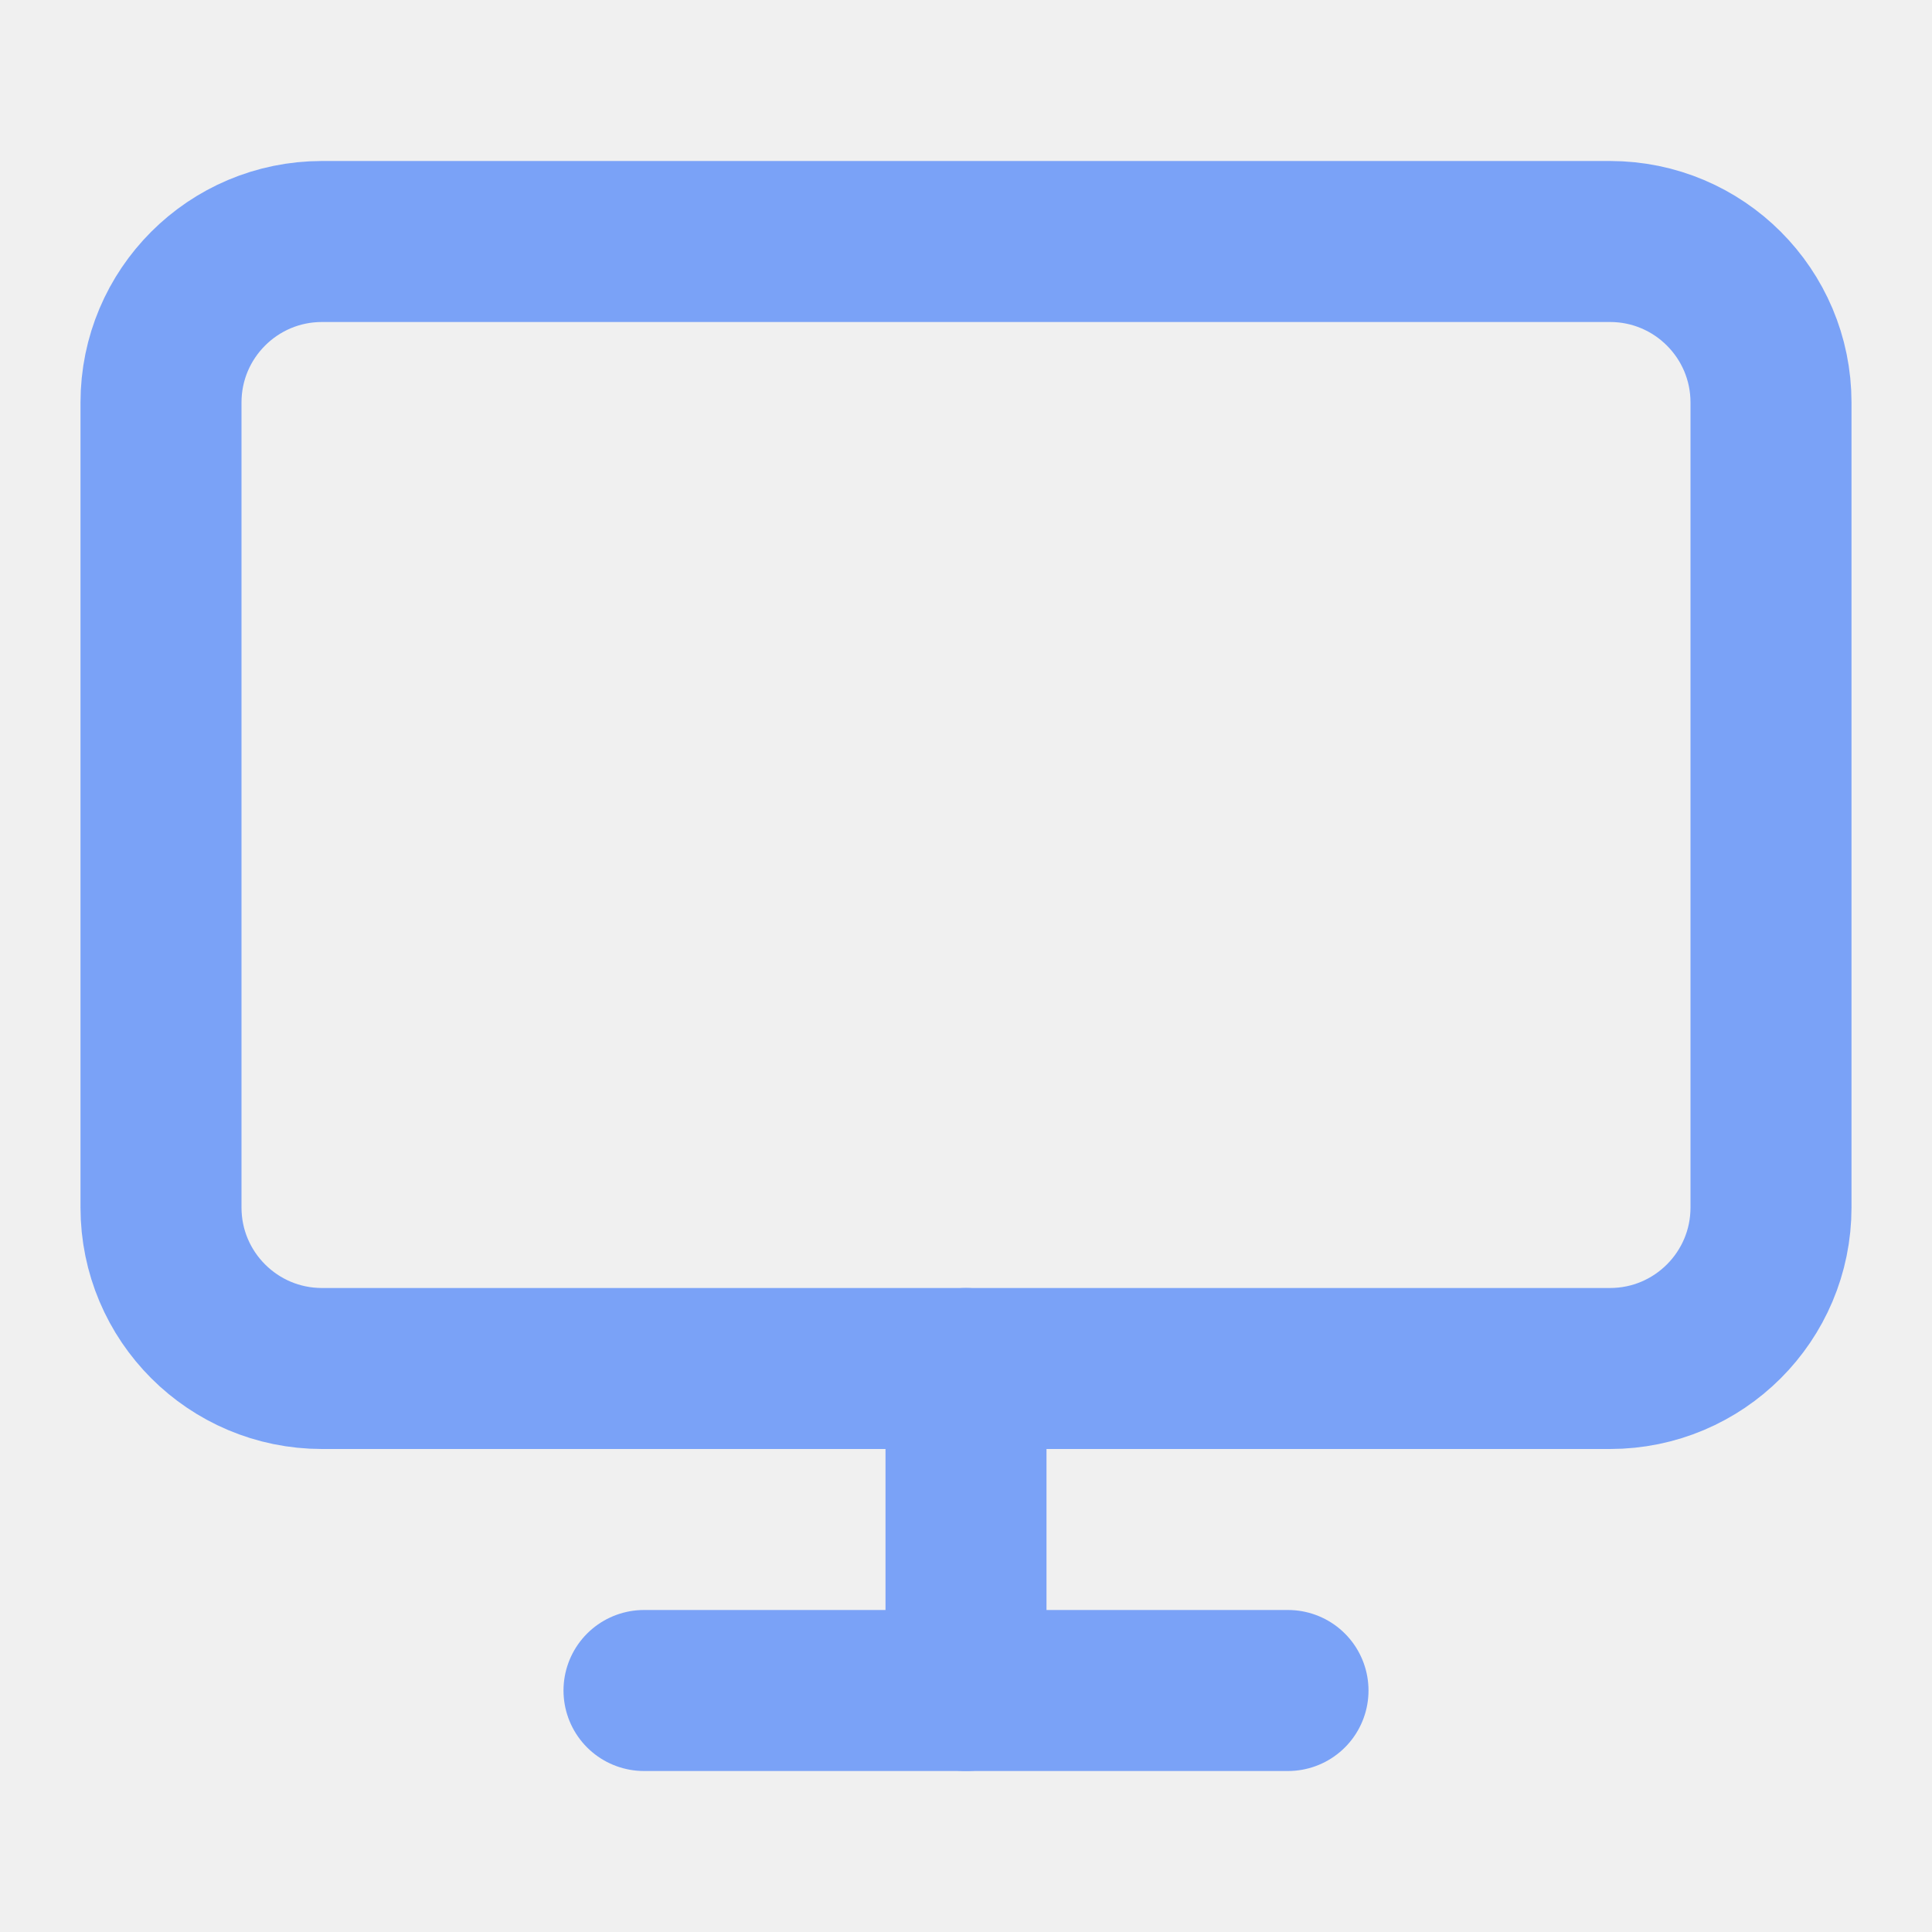
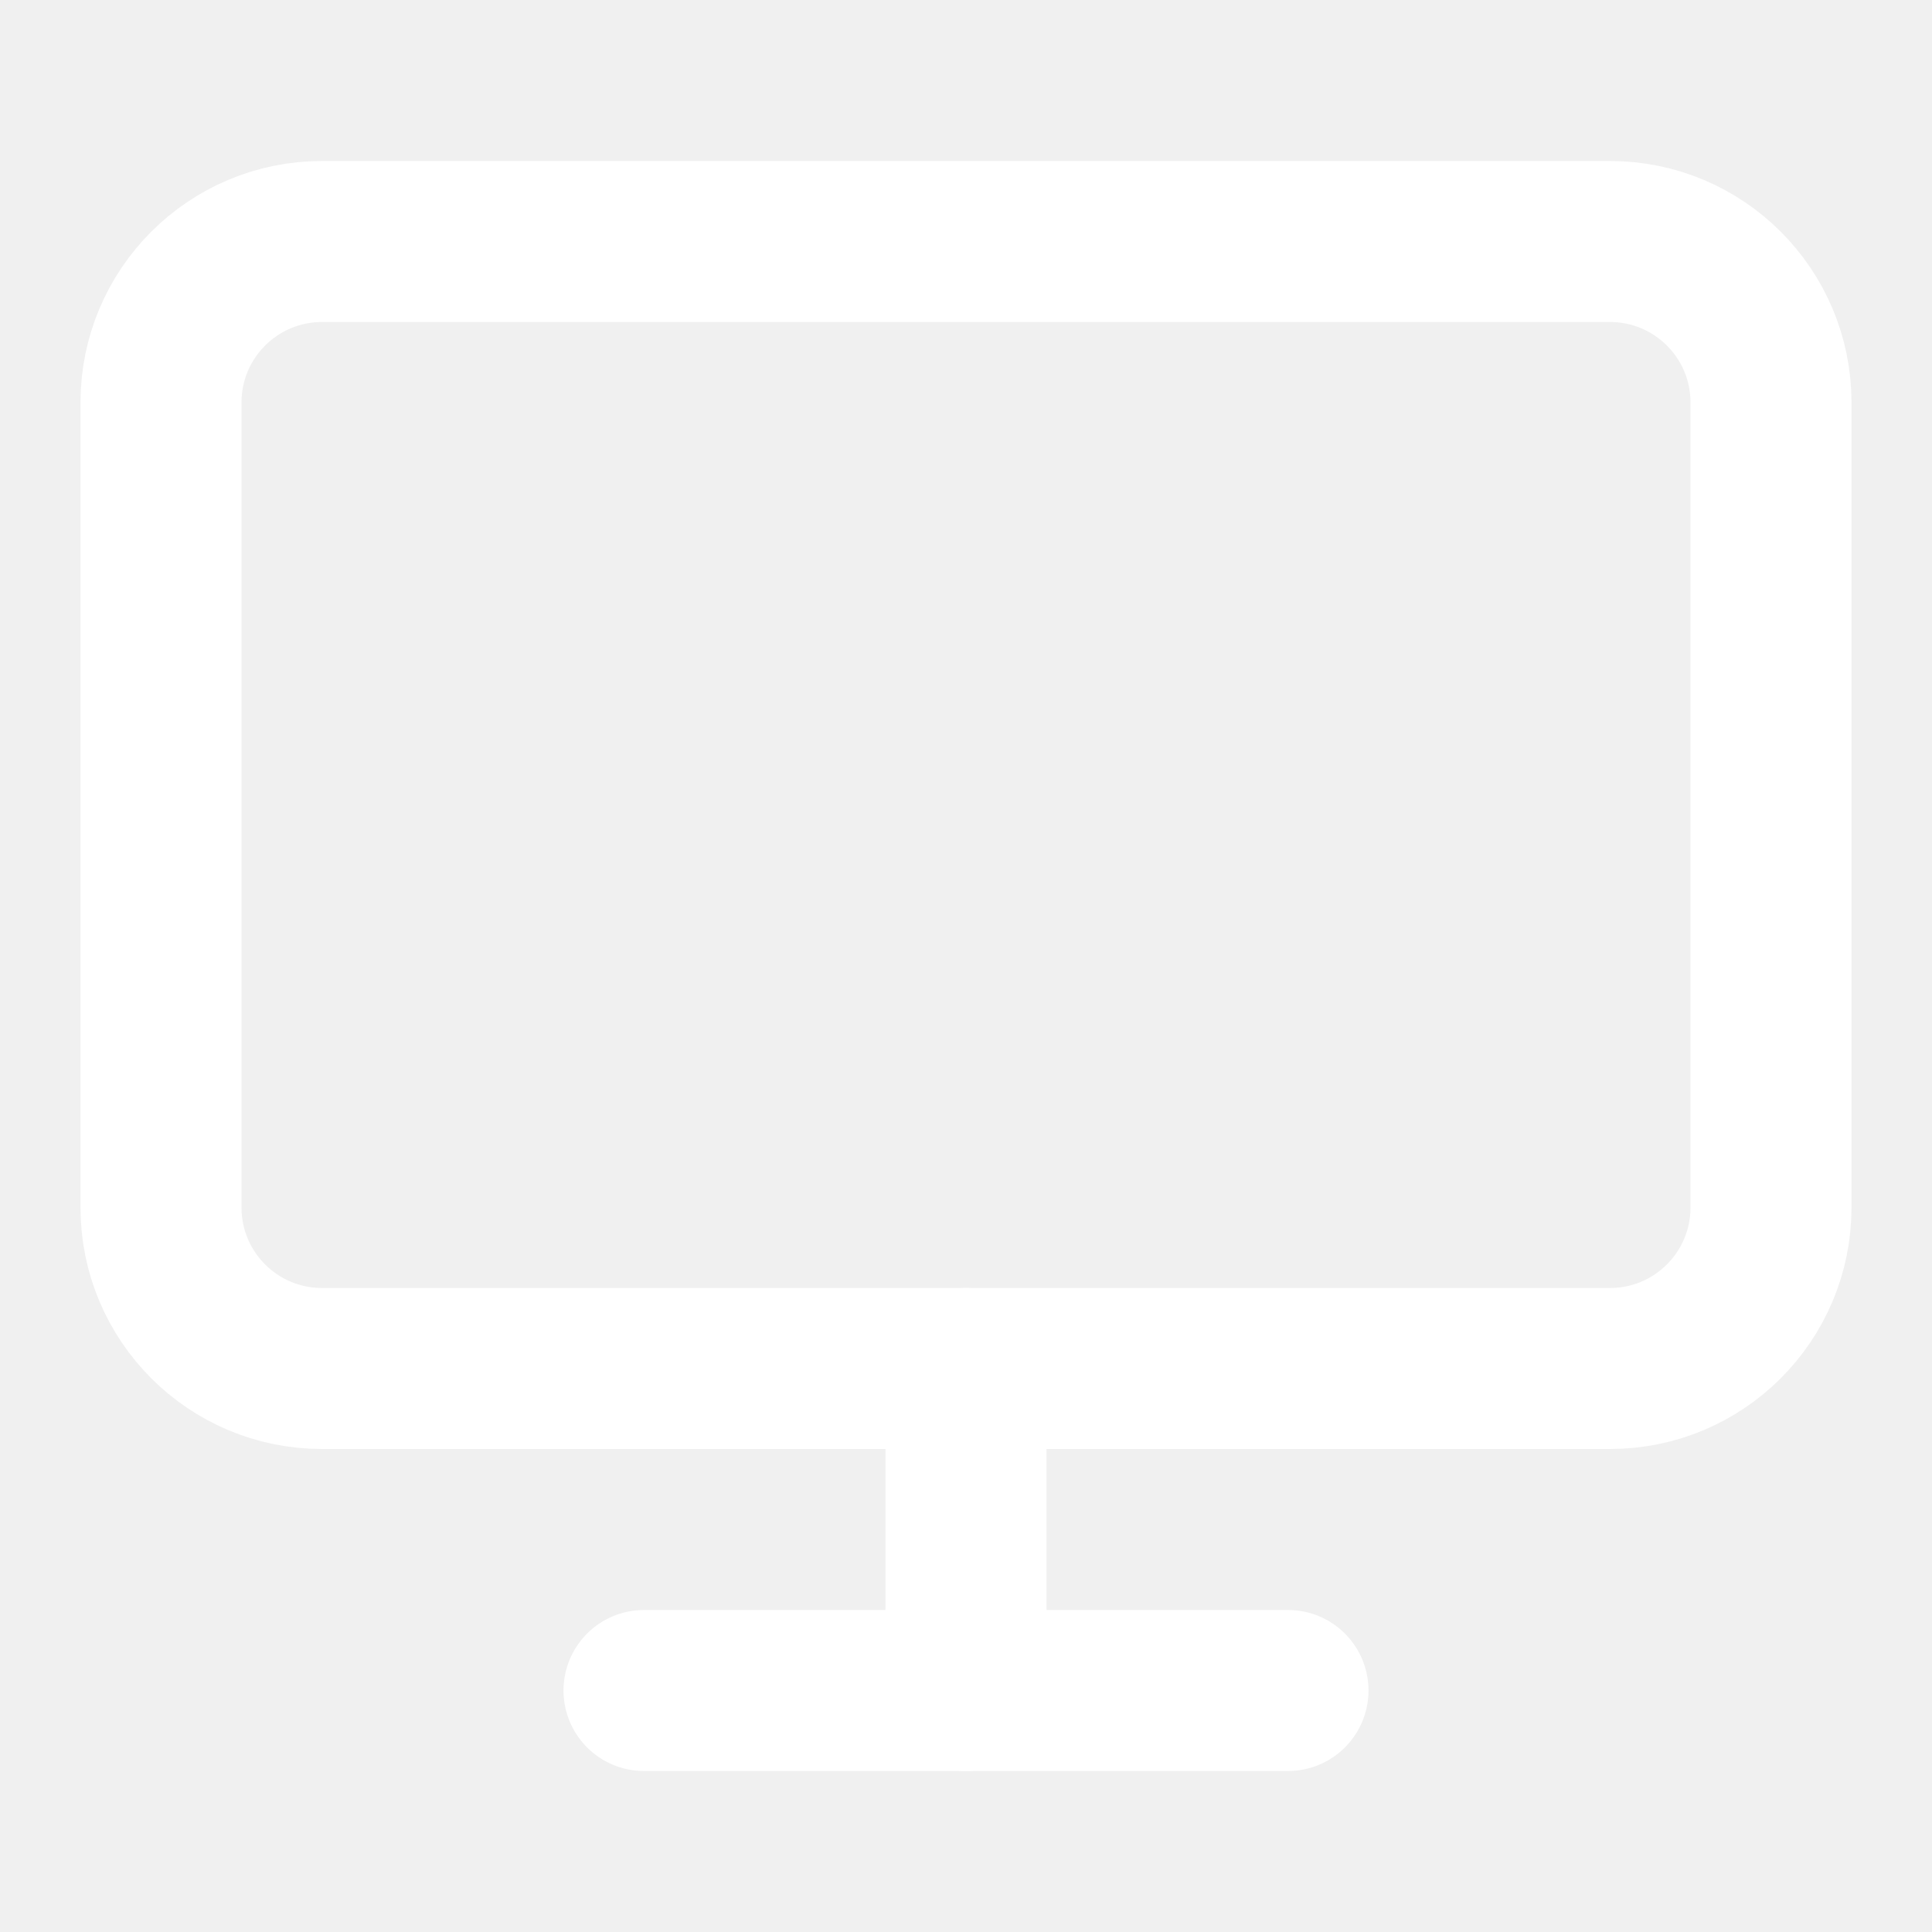
- <svg xmlns="http://www.w3.org/2000/svg" width="24" height="24" viewBox="0 0 24 24" fill="none" stroke="#7AA2F7" stroke-width="2" stroke-linecap="round" stroke-linejoin="round">
+ <svg xmlns="http://www.w3.org/2000/svg" width="24" height="24" viewBox="0 0 24 24" fill="none" stroke="#FFFFFF" stroke-width="2" stroke-linecap="round" stroke-linejoin="round">
  <rect width="20" height="14" x="2" y="3" rx="2" />
  <line x1="8" x2="16" y1="21" y2="21" />
  <line x1="12" x2="12" y1="17" y2="21" />
</svg>
